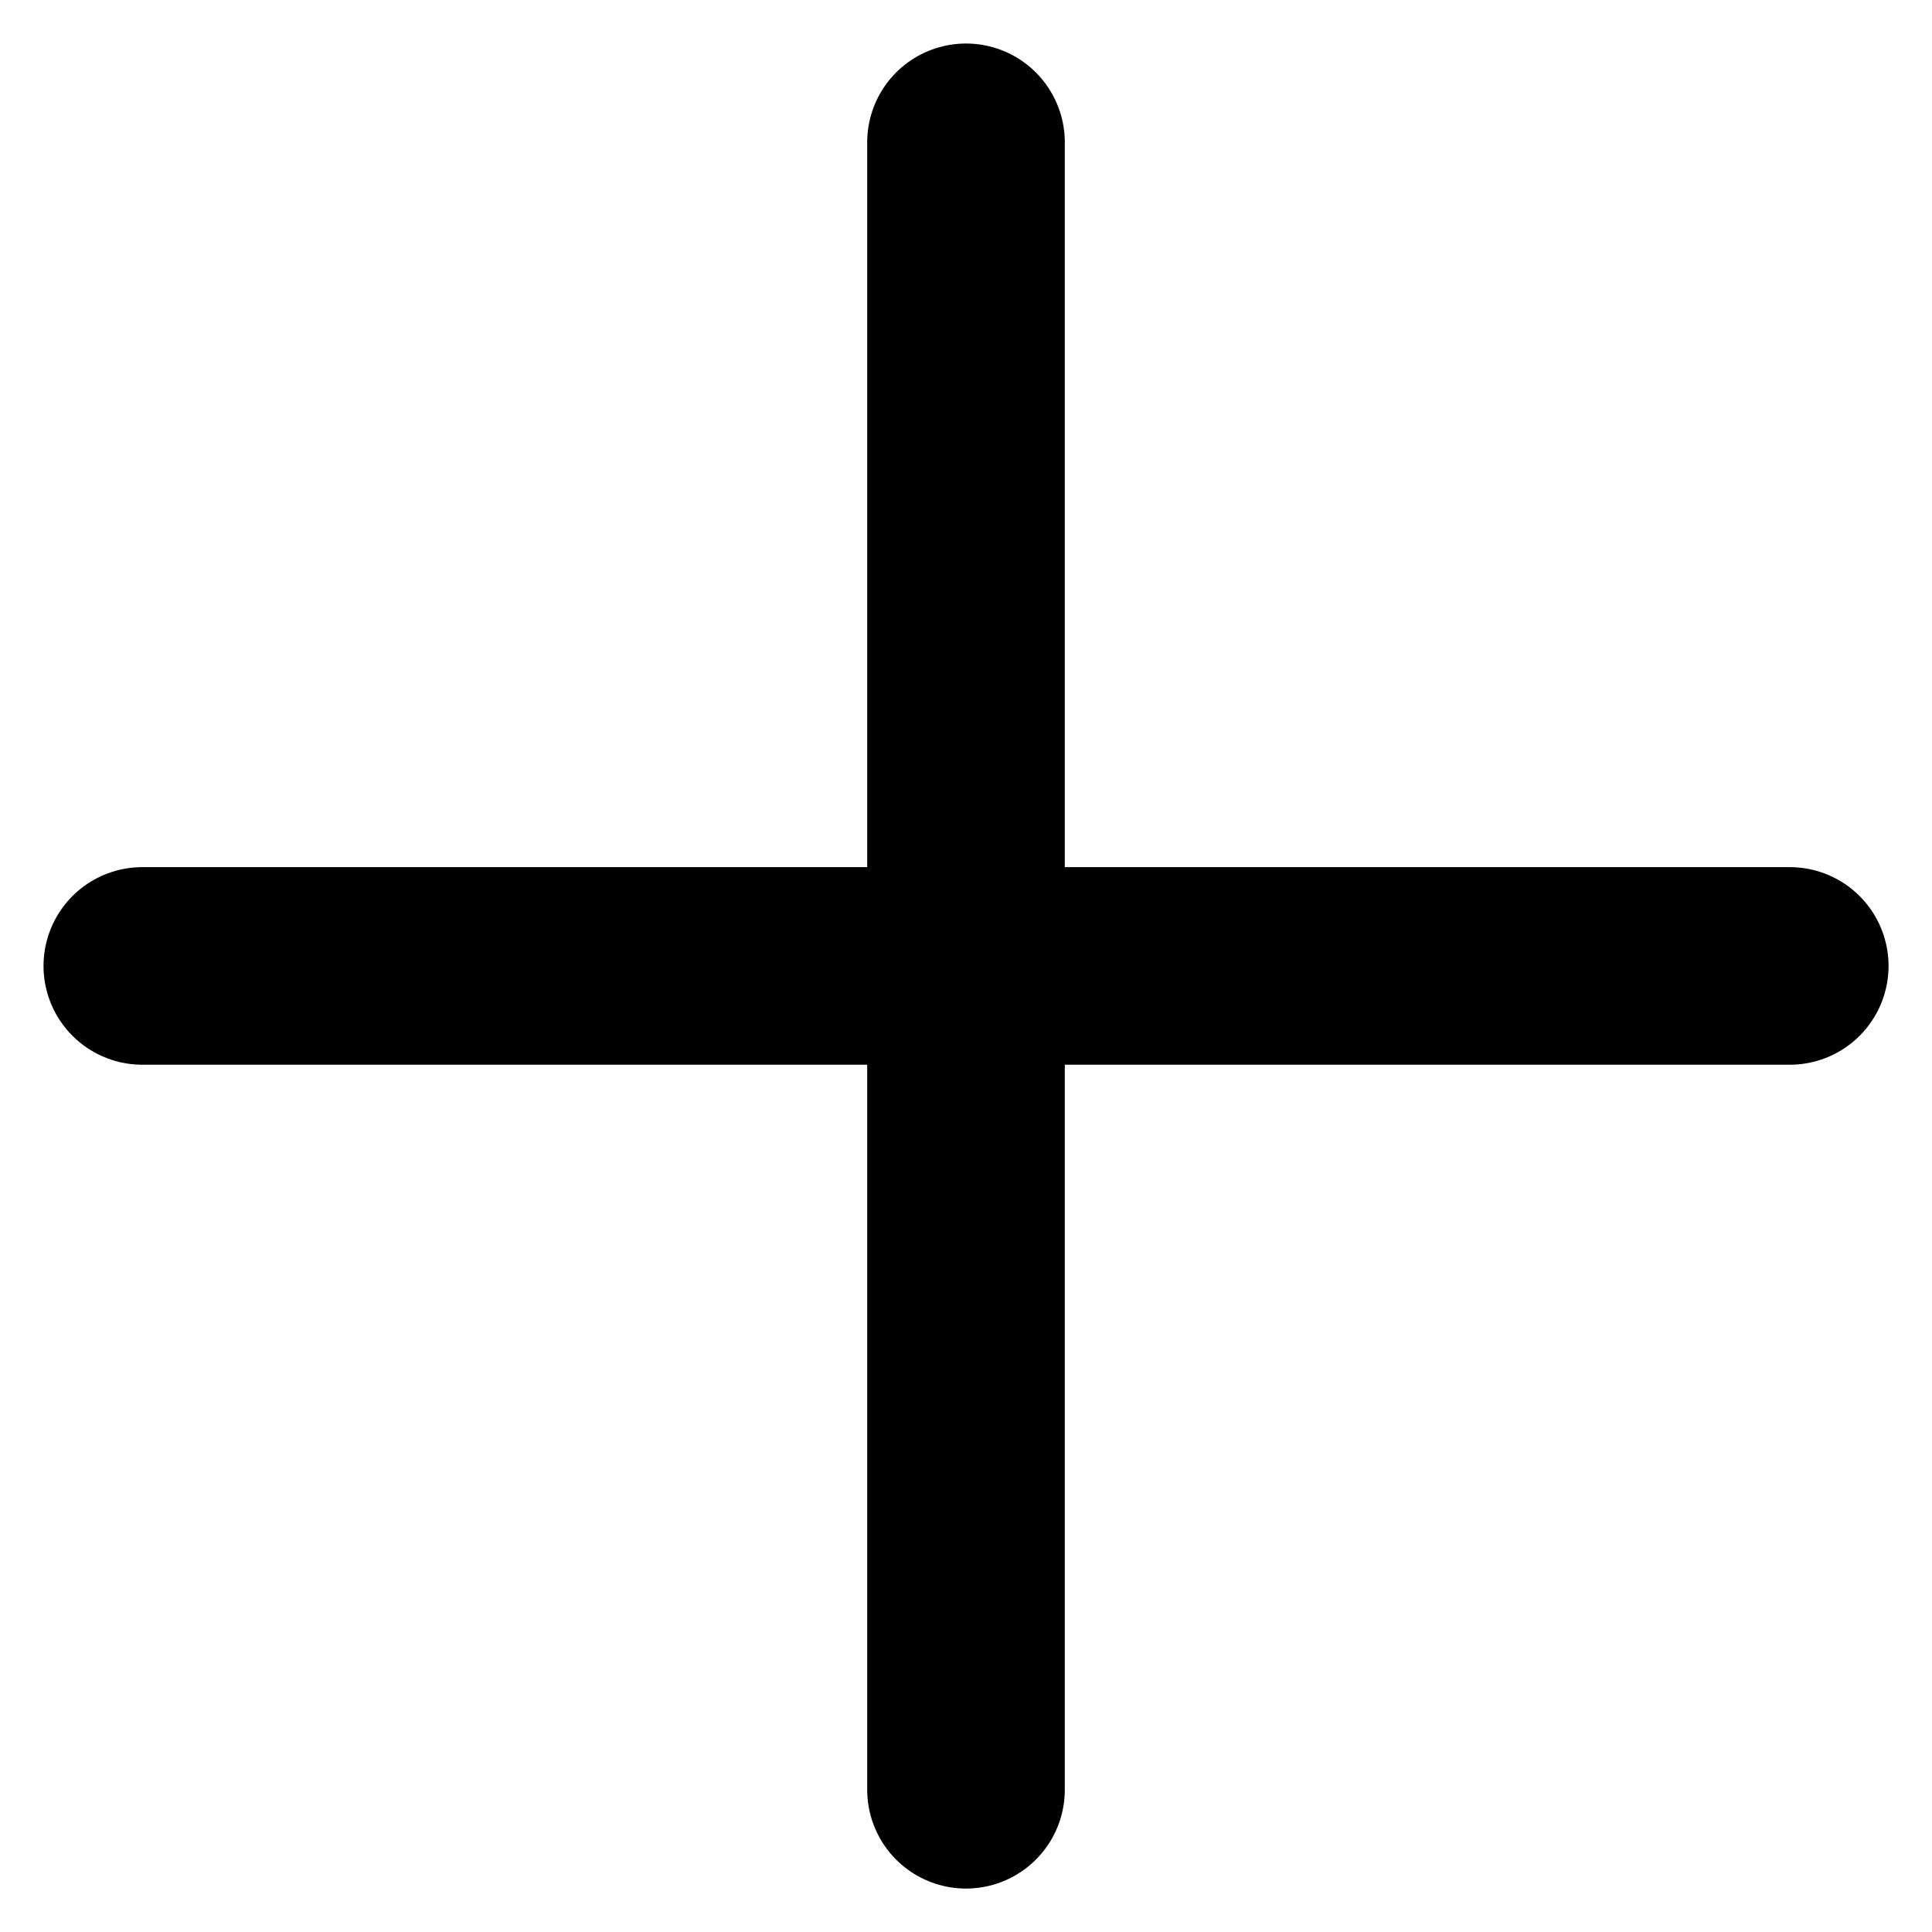
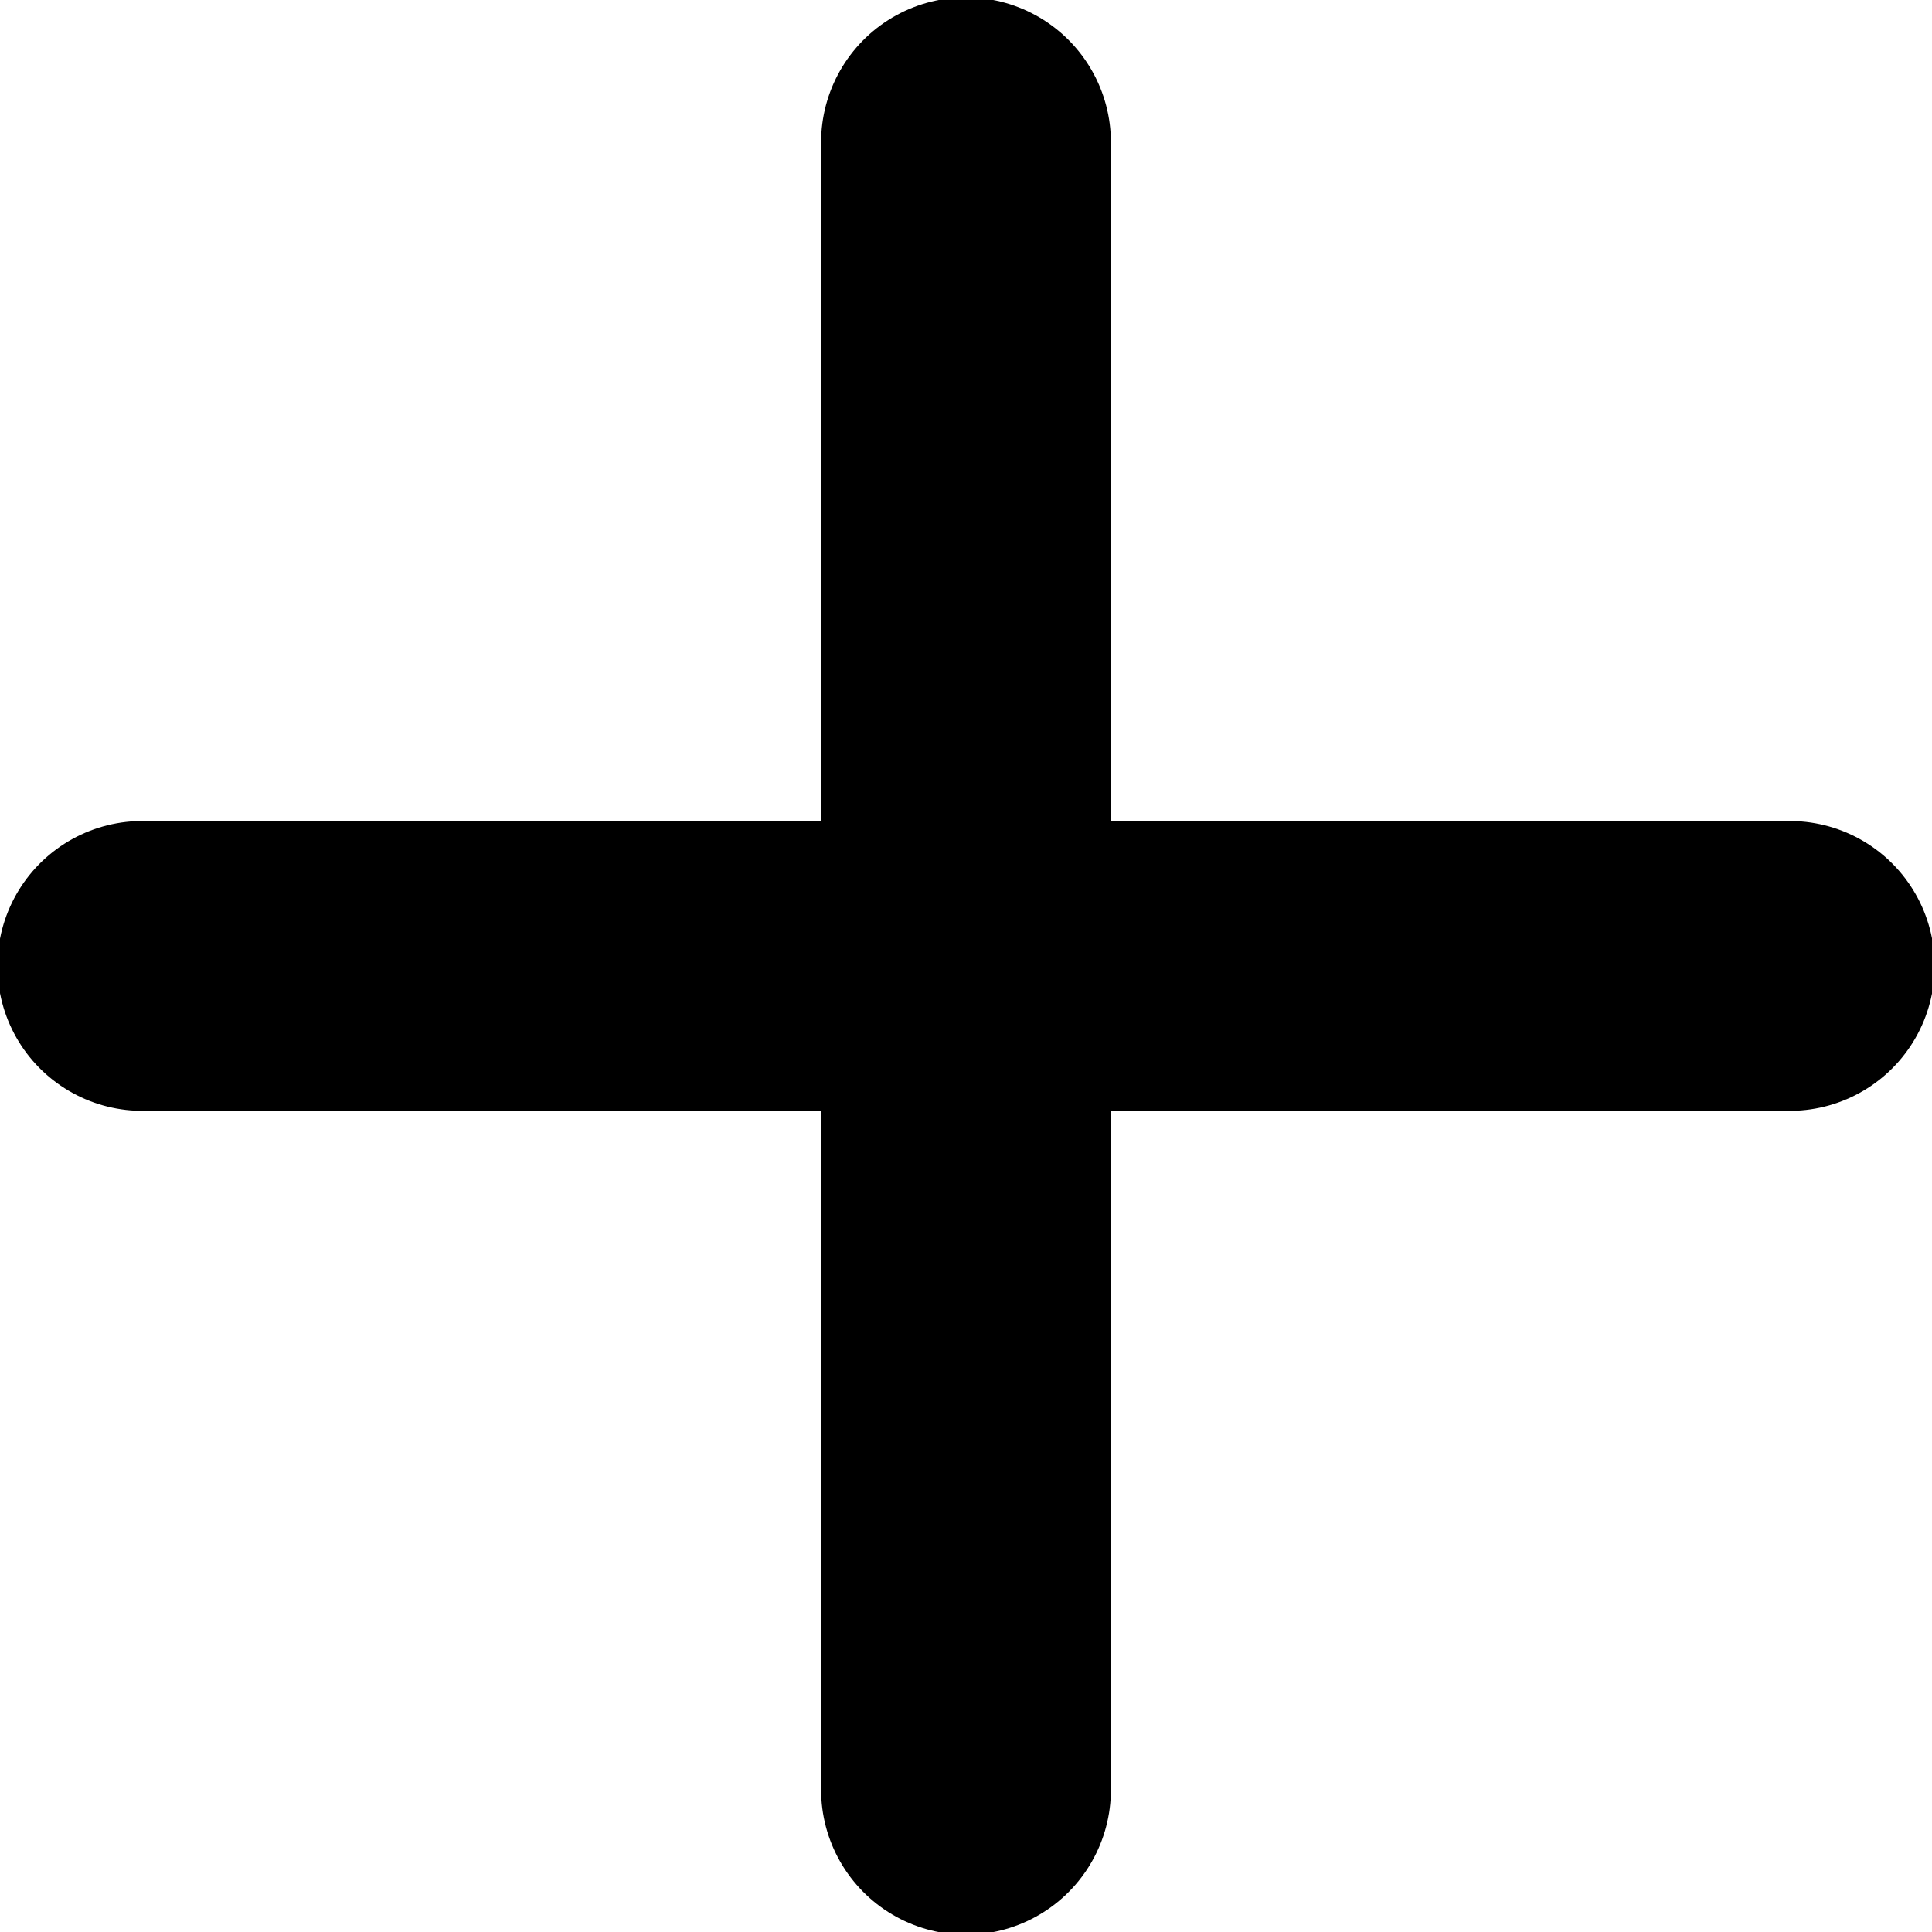
<svg xmlns="http://www.w3.org/2000/svg" width="100" height="100" viewBox="0 0 26.458 26.458" version="1.1" id="svg1">
  <defs id="defs1" />
  <g id="layer1">
-     <path style="fill:#000000;stroke:#000000;stroke-width:2.706;stroke-linecap:round;stroke-linejoin:round;stroke-dasharray:none" d="m 13.229,24.51 c 0,-22.561 0,-22.561 0,-22.561 v 0" id="path1" />
-     <path style="fill:#000000;stroke:#000000;stroke-width:2.706;stroke-linecap:round;stroke-linejoin:round;stroke-dasharray:none" d="m 1.949,13.228 c 22.561,0 22.561,0 22.561,0 v 0" id="path1-0" />
+     <path style="fill:#000000;stroke:#000000;stroke-width:3.969;stroke-linecap:round;stroke-linejoin:round;stroke-dasharray:none" d="m 13.229,24.51 c 0,-22.561 0,-22.561 0,-22.561 v 0" id="path1" />
+     <path style="fill:#000000;stroke:#000000;stroke-width:3.969;stroke-linecap:round;stroke-linejoin:round;stroke-dasharray:none" d="m 1.949,13.228 c 22.561,0 22.561,0 22.561,0 v 0" id="path1-0" />
  </g>
</svg>
